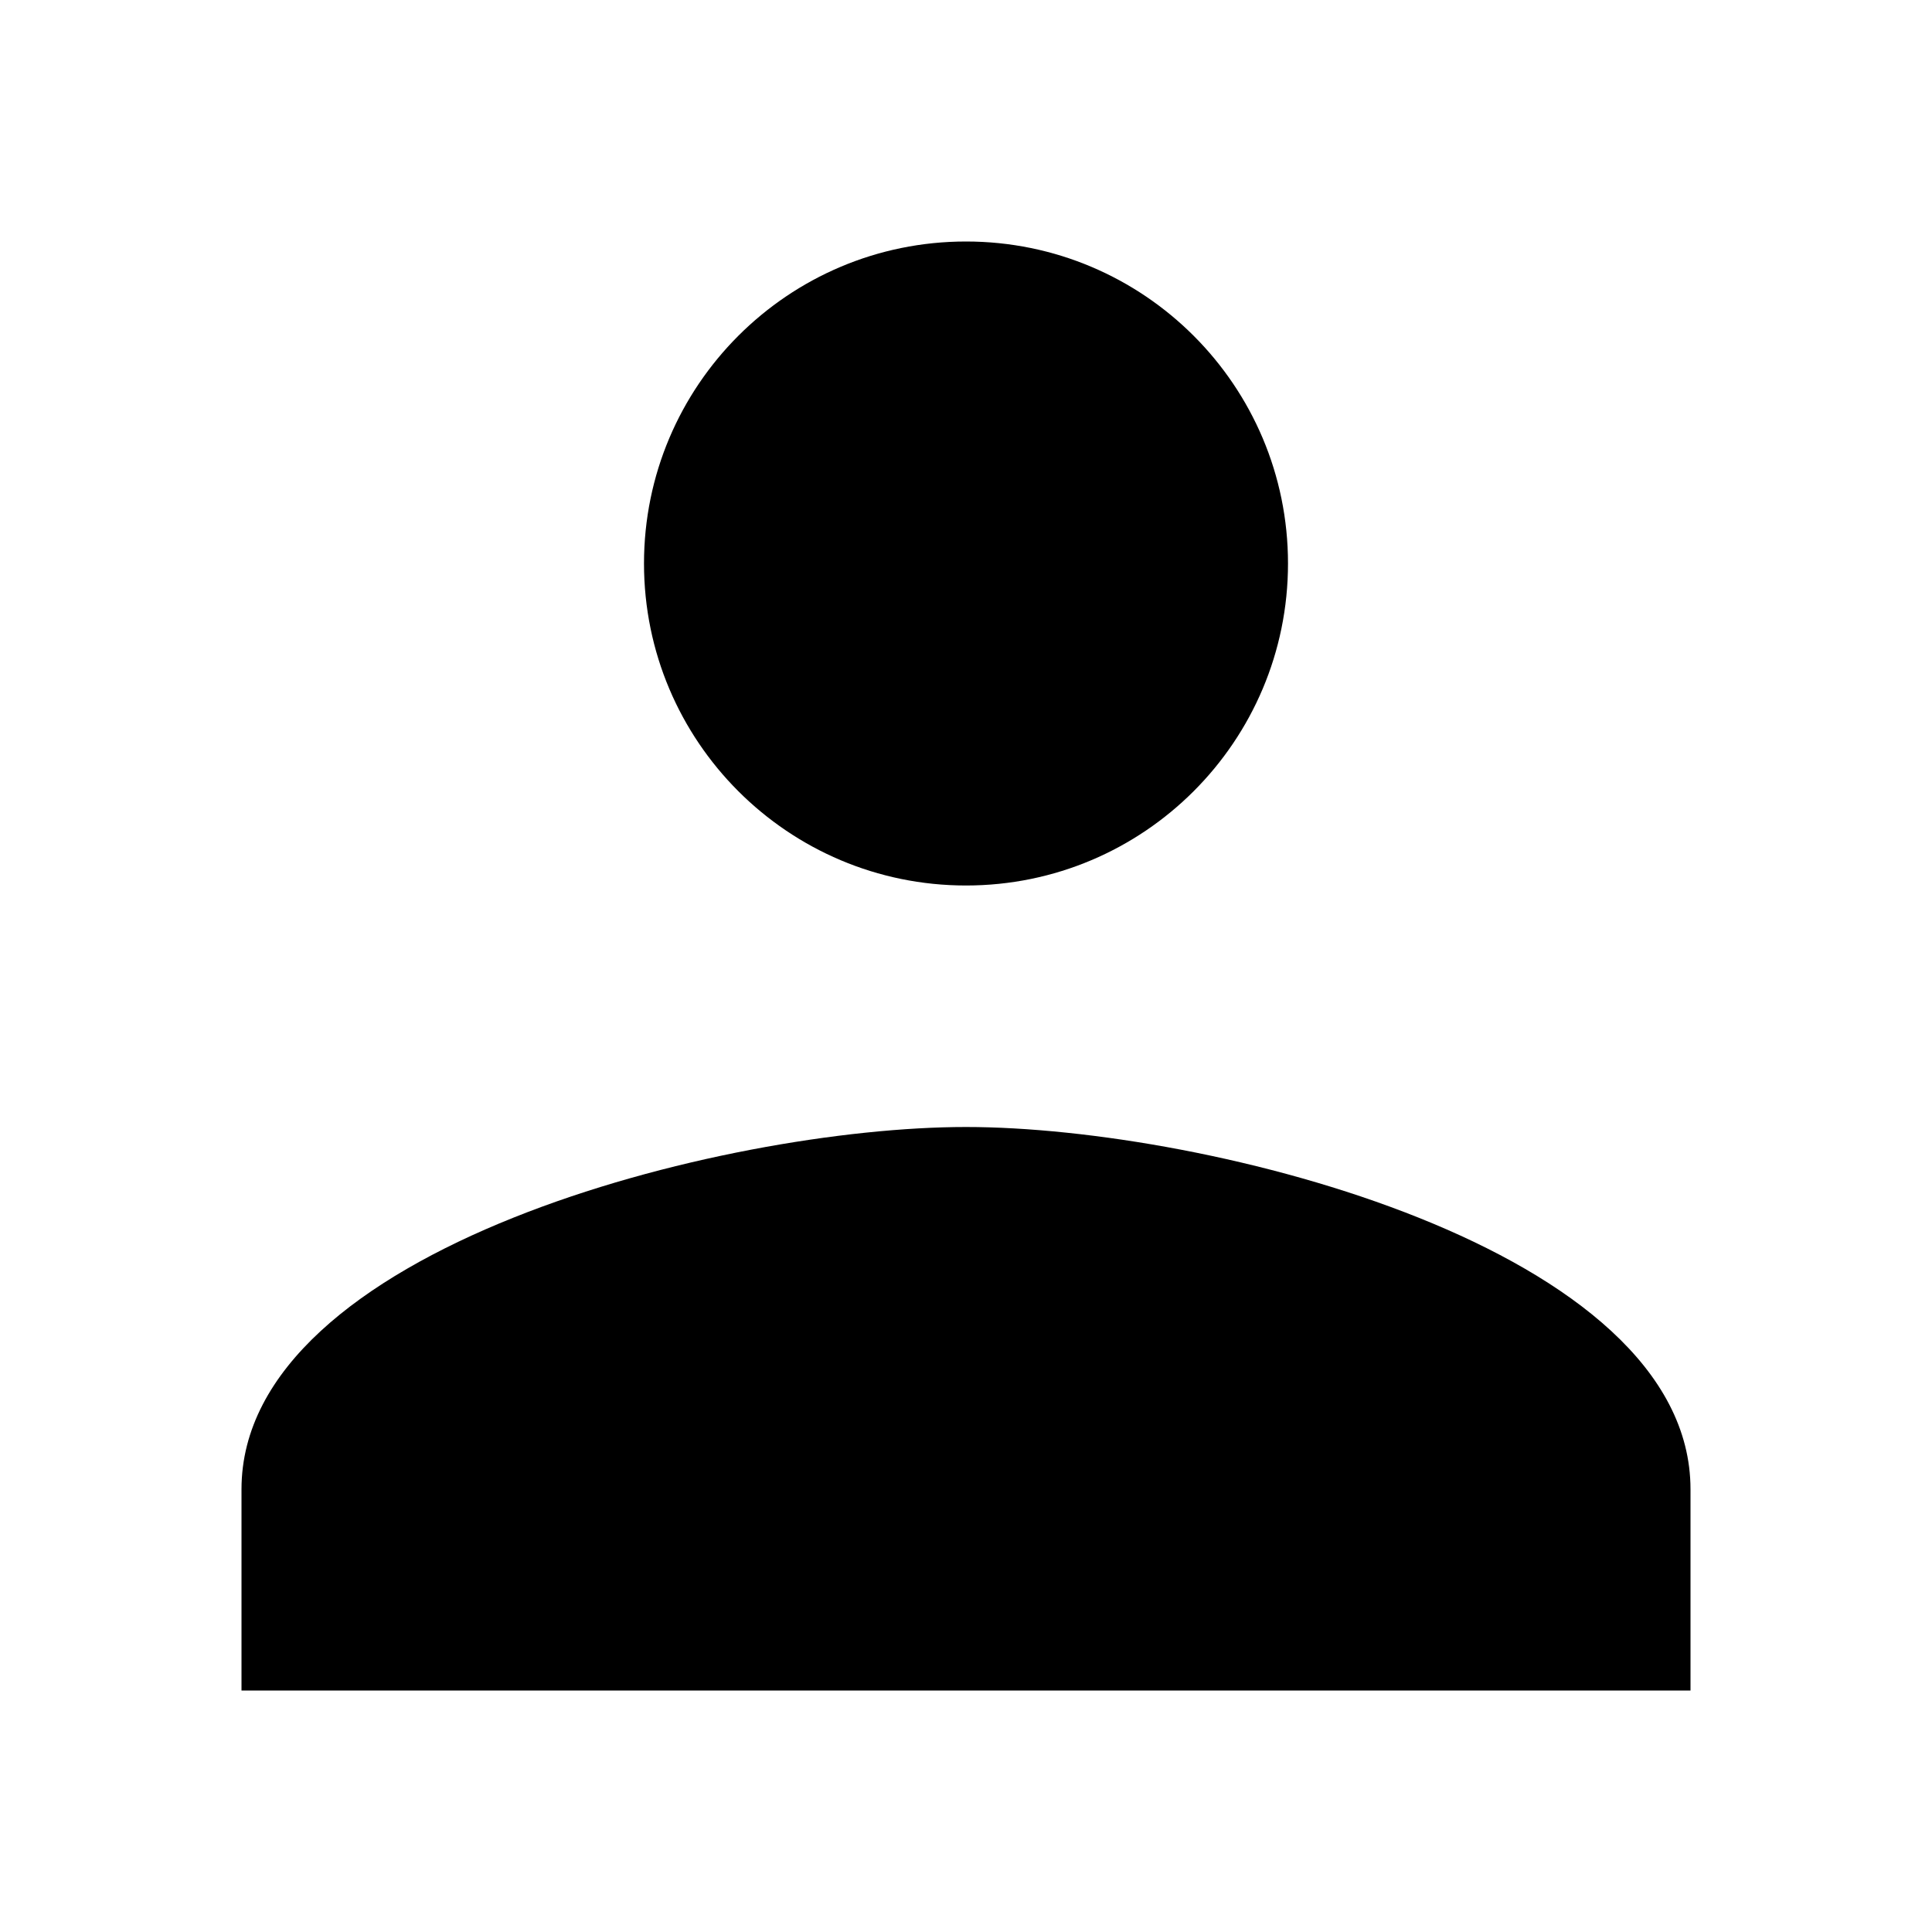
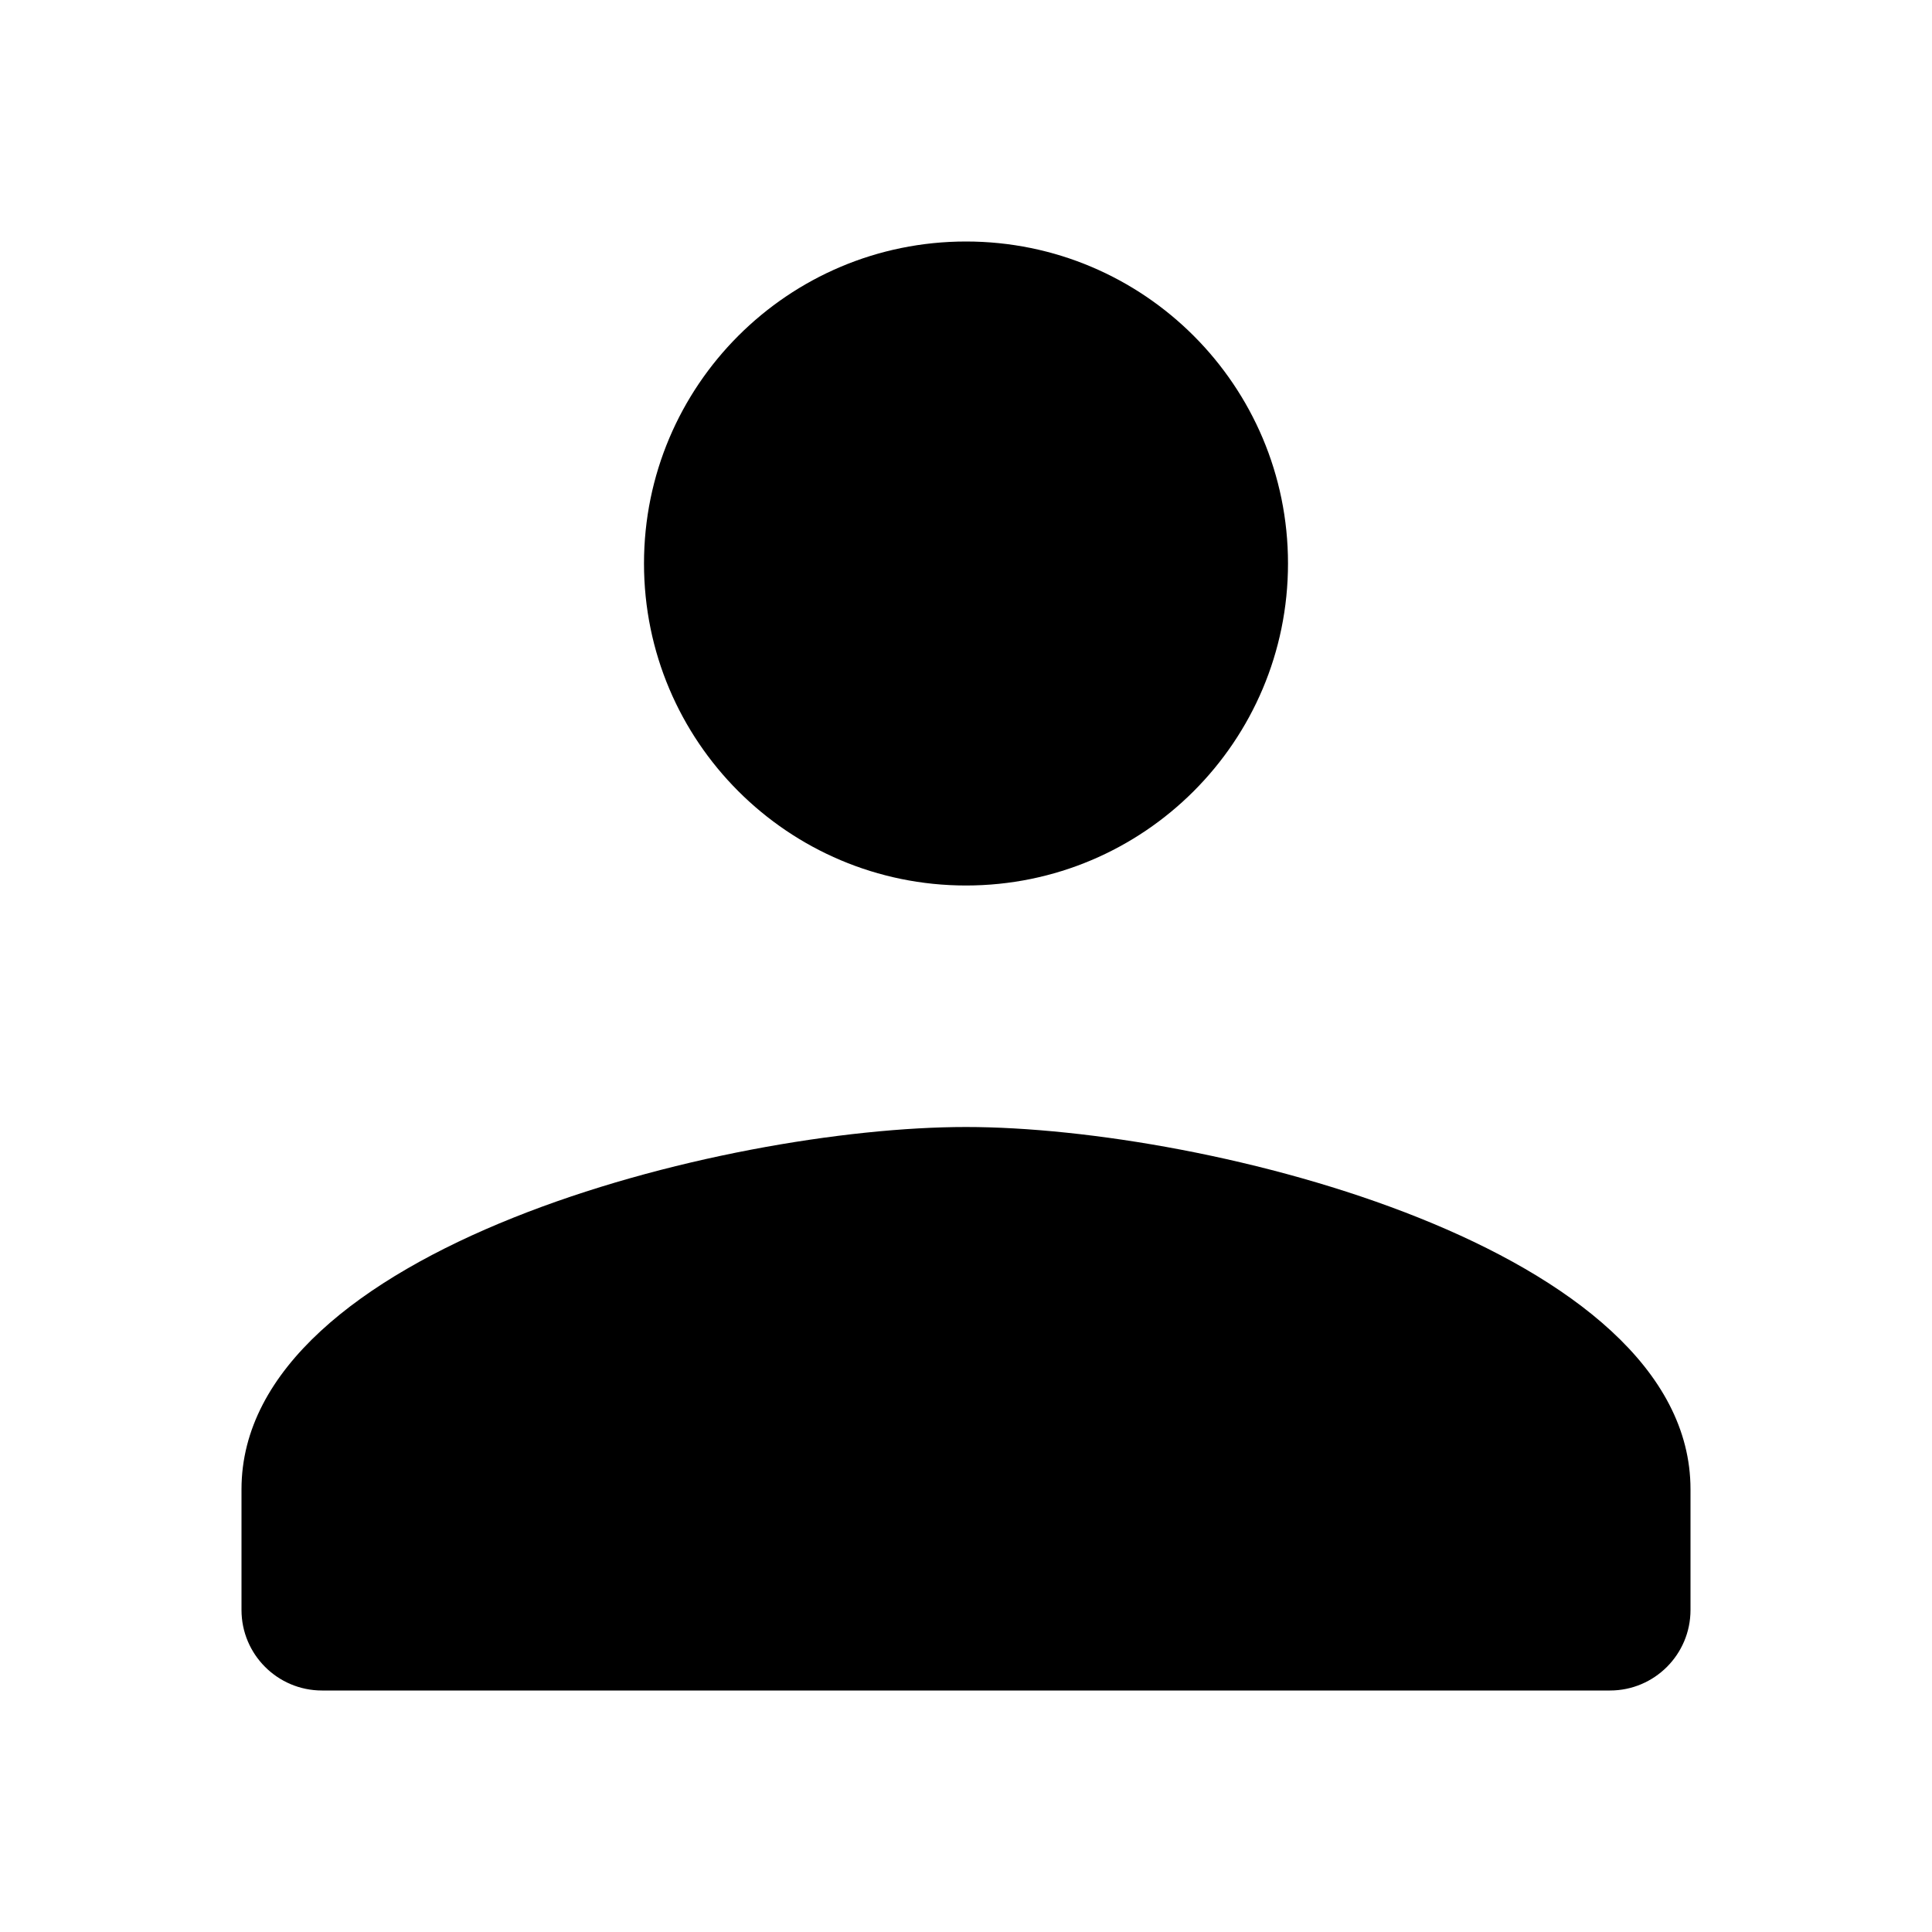
<svg xmlns="http://www.w3.org/2000/svg" viewBox="0 0 24 24">
-   <path d="M12 3 A 4 4 0 0 0 8 7 A 4 4 0 0 0 12 11 A 4 4 0 0 0 16 7 A 4 4 0 0 0 12 3 z M 12 14C8.996 14 3 15.508 3 18.5L3 21L21 21L21 18.5C21 15.508 15.004 14 12 14 z" />
+   <path d="M12 3 A 4 4 0 0 0 8 7 A 4 4 0 0 0 12 11 A 4 4 0 0 0 16 7 A 4 4 0 0 0 12 3 z M 12 14C8.996 14 3 15.508 3 18.5L3 20C3 20.552 3.448 21 4 21L20 21C20.552 21 21 20.552 21 20L21 18.5C21 15.508 15.004 14 12 14 z" />
</svg>
